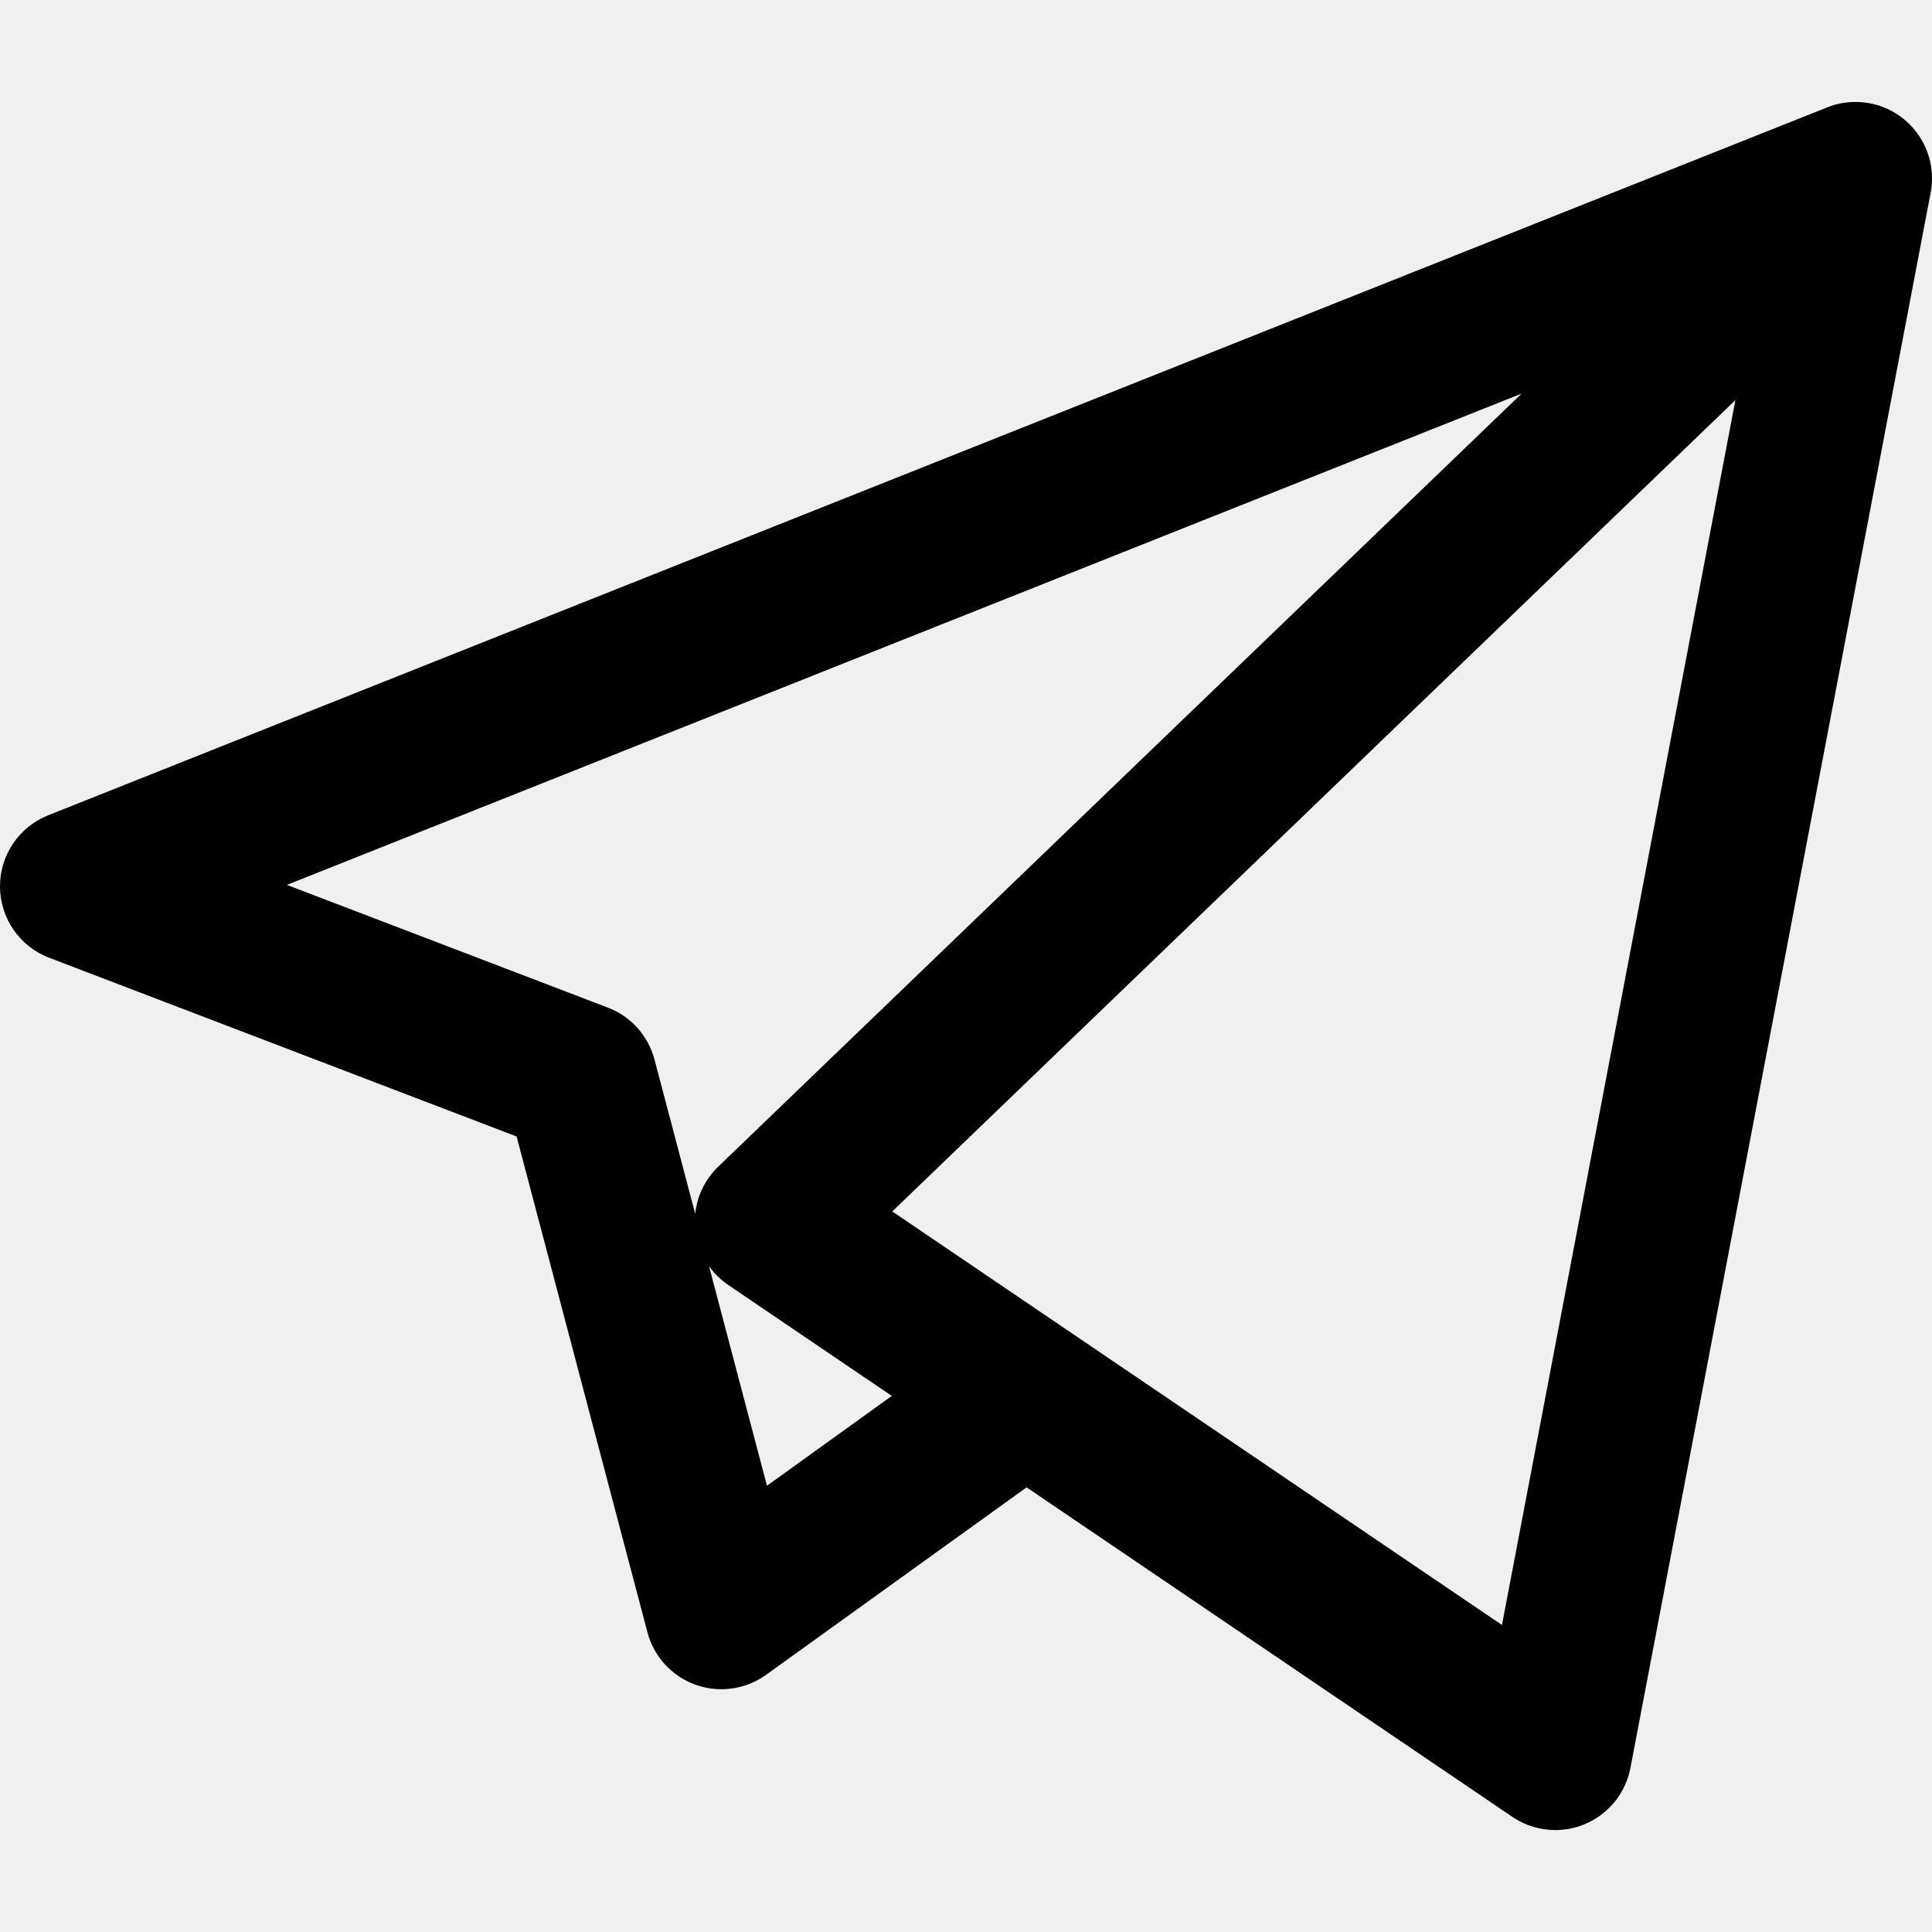
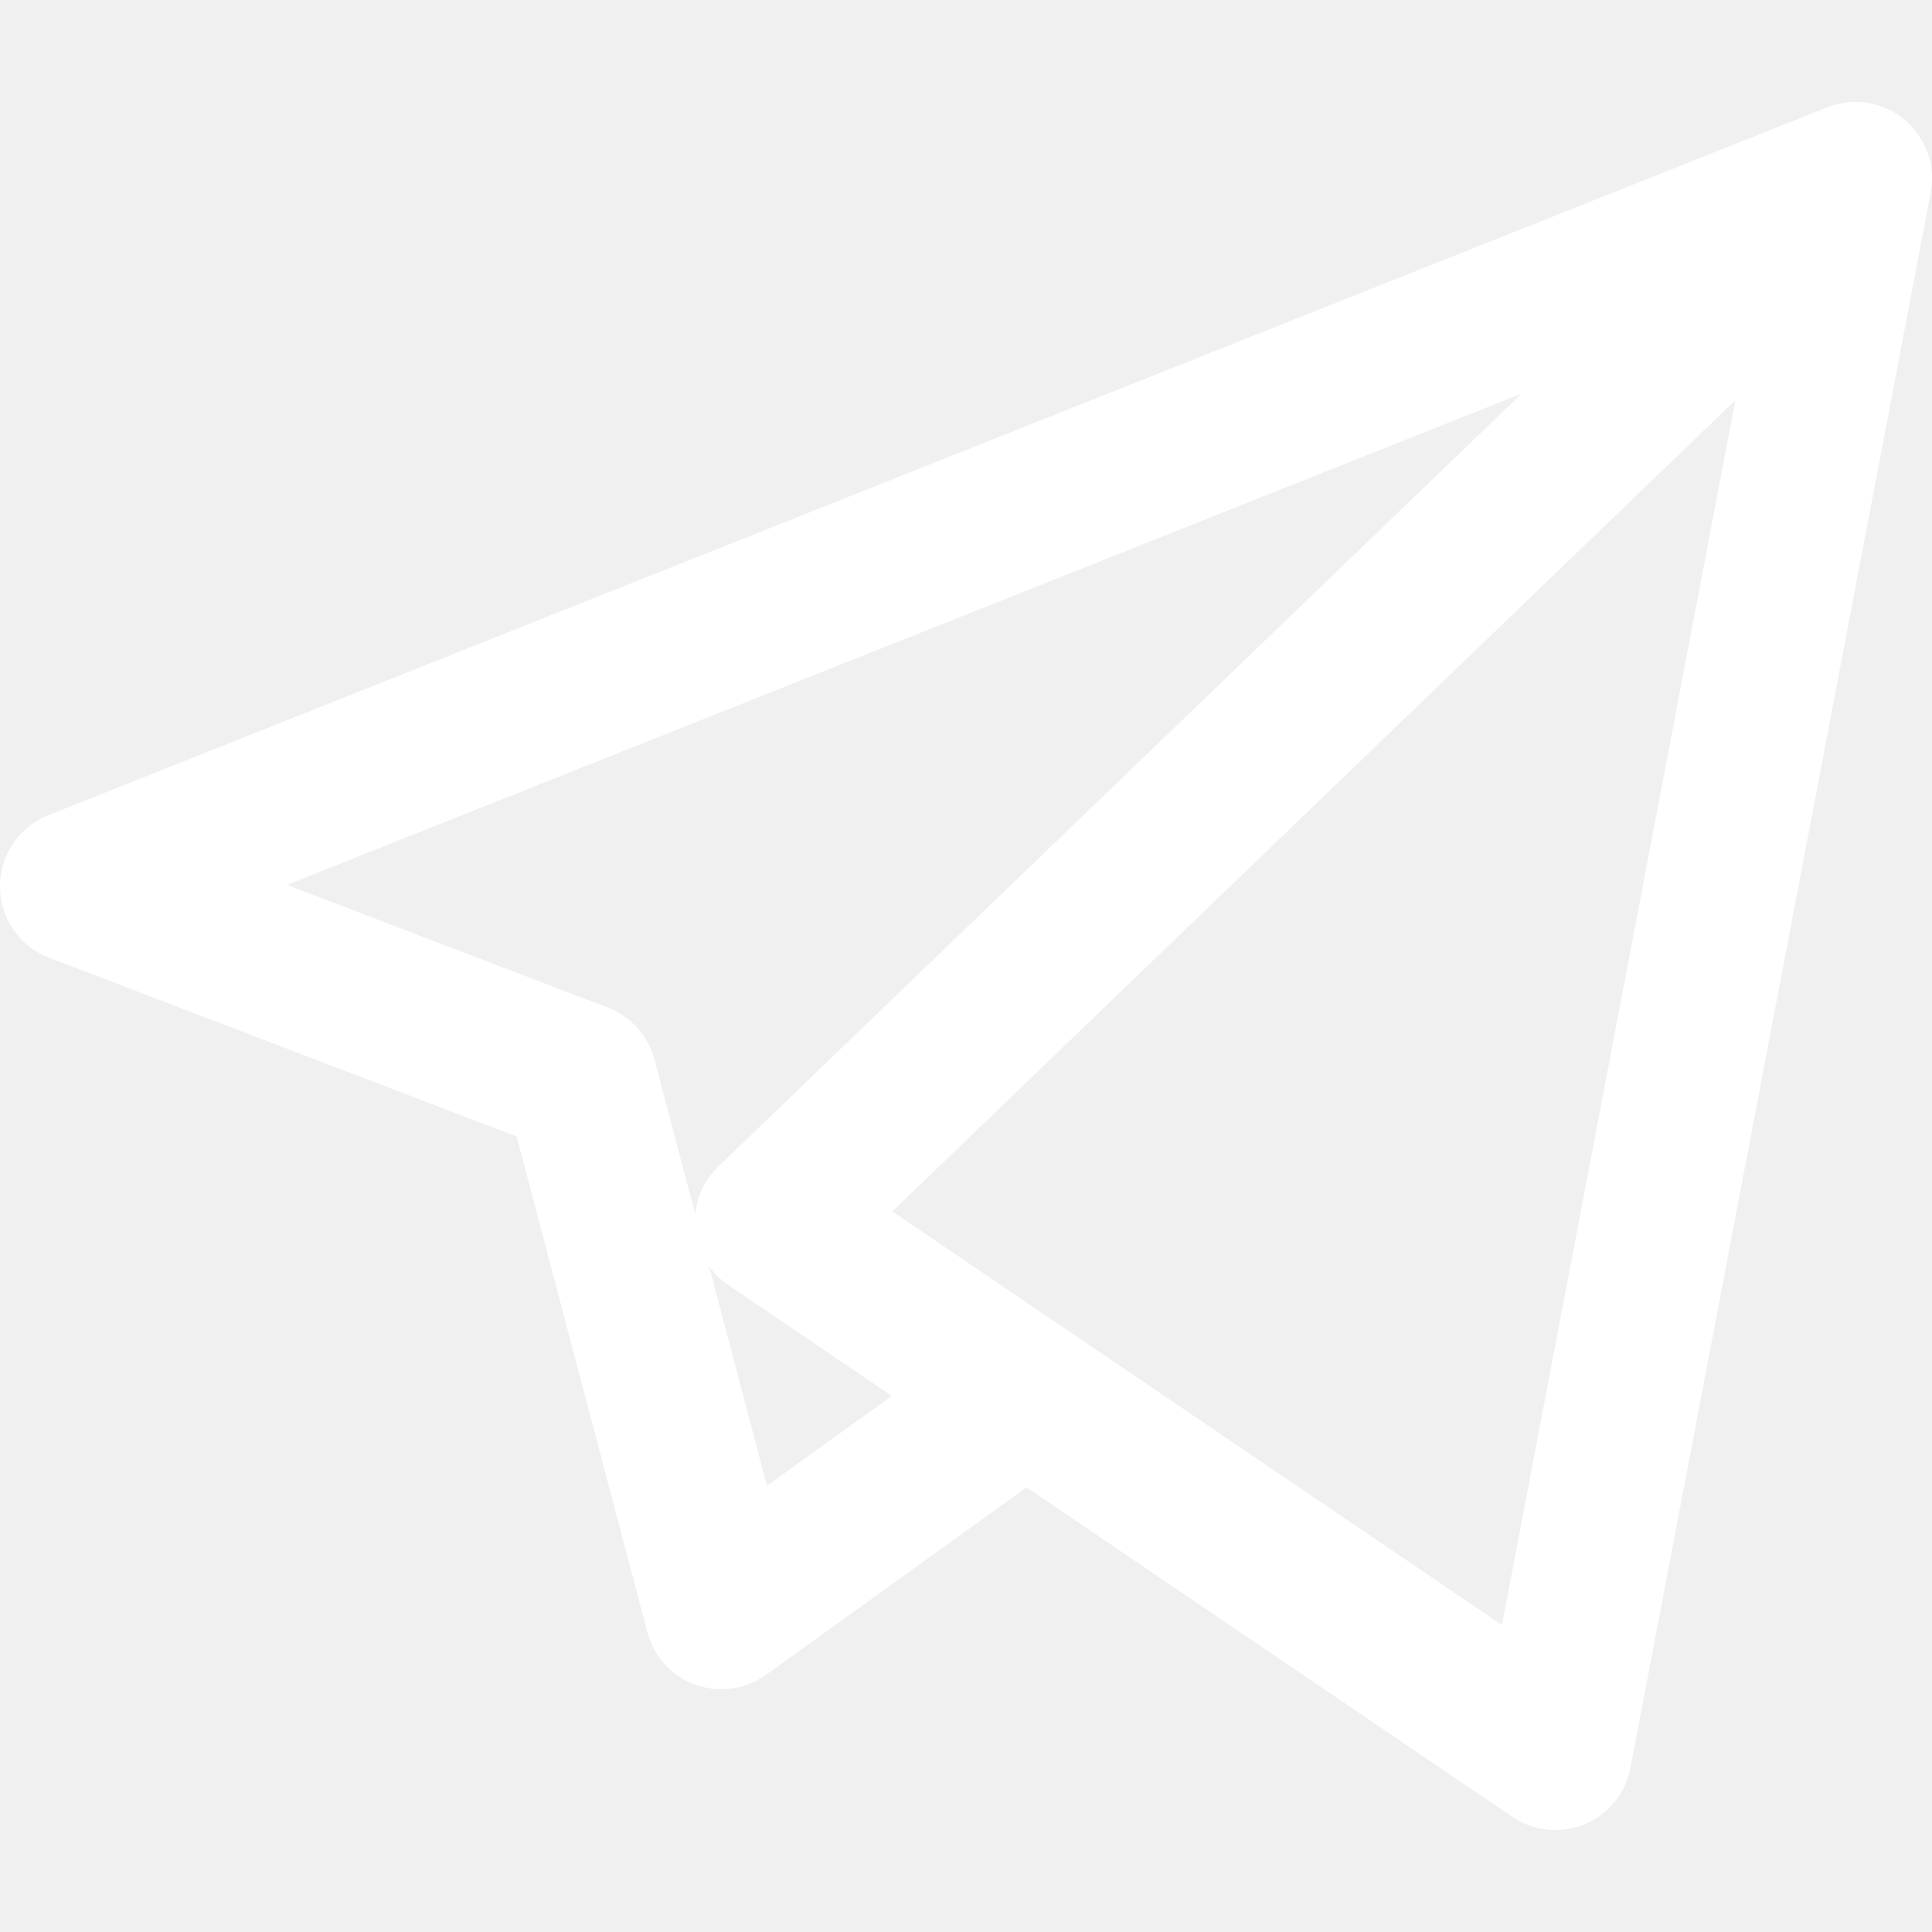
<svg xmlns="http://www.w3.org/2000/svg" version="1.1" id="Capa_1" x="0px" y="0px" viewBox="0 0 189.473 189.473" style="enable-background:new 0 0 189.473 189.473;" xml:space="preserve">
  <g>
-     <path d="M152.531,179.476c-1.48,0-2.95-0.438-4.211-1.293l-47.641-32.316l-25.552,18.386c-2.004,1.441-4.587,1.804-6.914,0.972   c-2.324-0.834-4.089-2.759-4.719-5.146l-12.83-48.622L4.821,93.928c-2.886-1.104-4.8-3.865-4.821-6.955   c-0.021-3.09,1.855-5.877,4.727-7.02l174.312-69.36c0.791-0.336,1.628-0.53,2.472-0.582c0.302-0.018,0.605-0.018,0.906-0.001   c1.748,0.104,3.465,0.816,4.805,2.13c0.139,0.136,0.271,0.275,0.396,0.42c1.11,1.268,1.72,2.814,1.835,4.389   c0.028,0.396,0.026,0.797-0.009,1.198c-0.024,0.286-0.065,0.571-0.123,0.854L159.898,173.38c-0.473,2.48-2.161,4.556-4.493,5.523   C154.48,179.287,153.503,179.476,152.531,179.476z M104.862,130.579l42.437,28.785L170.193,39.24l-82.687,79.566l17.156,11.638   C104.731,130.487,104.797,130.533,104.862,130.579z M69.535,124.178l5.682,21.53l12.242-8.809l-16.03-10.874   C70.684,125.521,70.046,124.893,69.535,124.178z M28.136,86.782l31.478,12.035c2.255,0.862,3.957,2.758,4.573,5.092l3.992,15.129   c0.183-1.745,0.974-3.387,2.259-4.624L149.227,38.6L28.136,86.782z" />
+     <path fill="#ffffff" d="M152.531,179.476c-1.48,0-2.95-0.438-4.211-1.293l-47.641-32.316l-25.552,18.386c-2.004,1.441-4.587,1.804-6.914,0.972   c-2.324-0.834-4.089-2.759-4.719-5.146l-12.83-48.622L4.821,93.928c-2.886-1.104-4.8-3.865-4.821-6.955   c-0.021-3.09,1.855-5.877,4.727-7.02l174.312-69.36c0.791-0.336,1.628-0.53,2.472-0.582c0.302-0.018,0.605-0.018,0.906-0.001   c1.748,0.104,3.465,0.816,4.805,2.13c0.139,0.136,0.271,0.275,0.396,0.42c1.11,1.268,1.72,2.814,1.835,4.389   c0.028,0.396,0.026,0.797-0.009,1.198c-0.024,0.286-0.065,0.571-0.123,0.854L159.898,173.38c-0.473,2.48-2.161,4.556-4.493,5.523   C154.48,179.287,153.503,179.476,152.531,179.476z M104.862,130.579l42.437,28.785L170.193,39.24l-82.687,79.566l17.156,11.638   C104.731,130.487,104.797,130.533,104.862,130.579z M69.535,124.178l5.682,21.53l12.242-8.809l-16.03-10.874   C70.684,125.521,70.046,124.893,69.535,124.178z M28.136,86.782l31.478,12.035c2.255,0.862,3.957,2.758,4.573,5.092l3.992,15.129   c0.183-1.745,0.974-3.387,2.259-4.624L149.227,38.6L28.136,86.782z" />
  </g>
-   <g>
- </g>
-   <g>
- </g>
-   <g>
- </g>
-   <g>
- </g>
-   <g>
- </g>
-   <g>
- </g>
-   <g>
- </g>
-   <g>
- </g>
-   <g>
- </g>
-   <g>
- </g>
-   <g>
- </g>
-   <g>
- </g>
-   <g>
- </g>
-   <g>
- </g>
-   <g>
- </g>
</svg>
